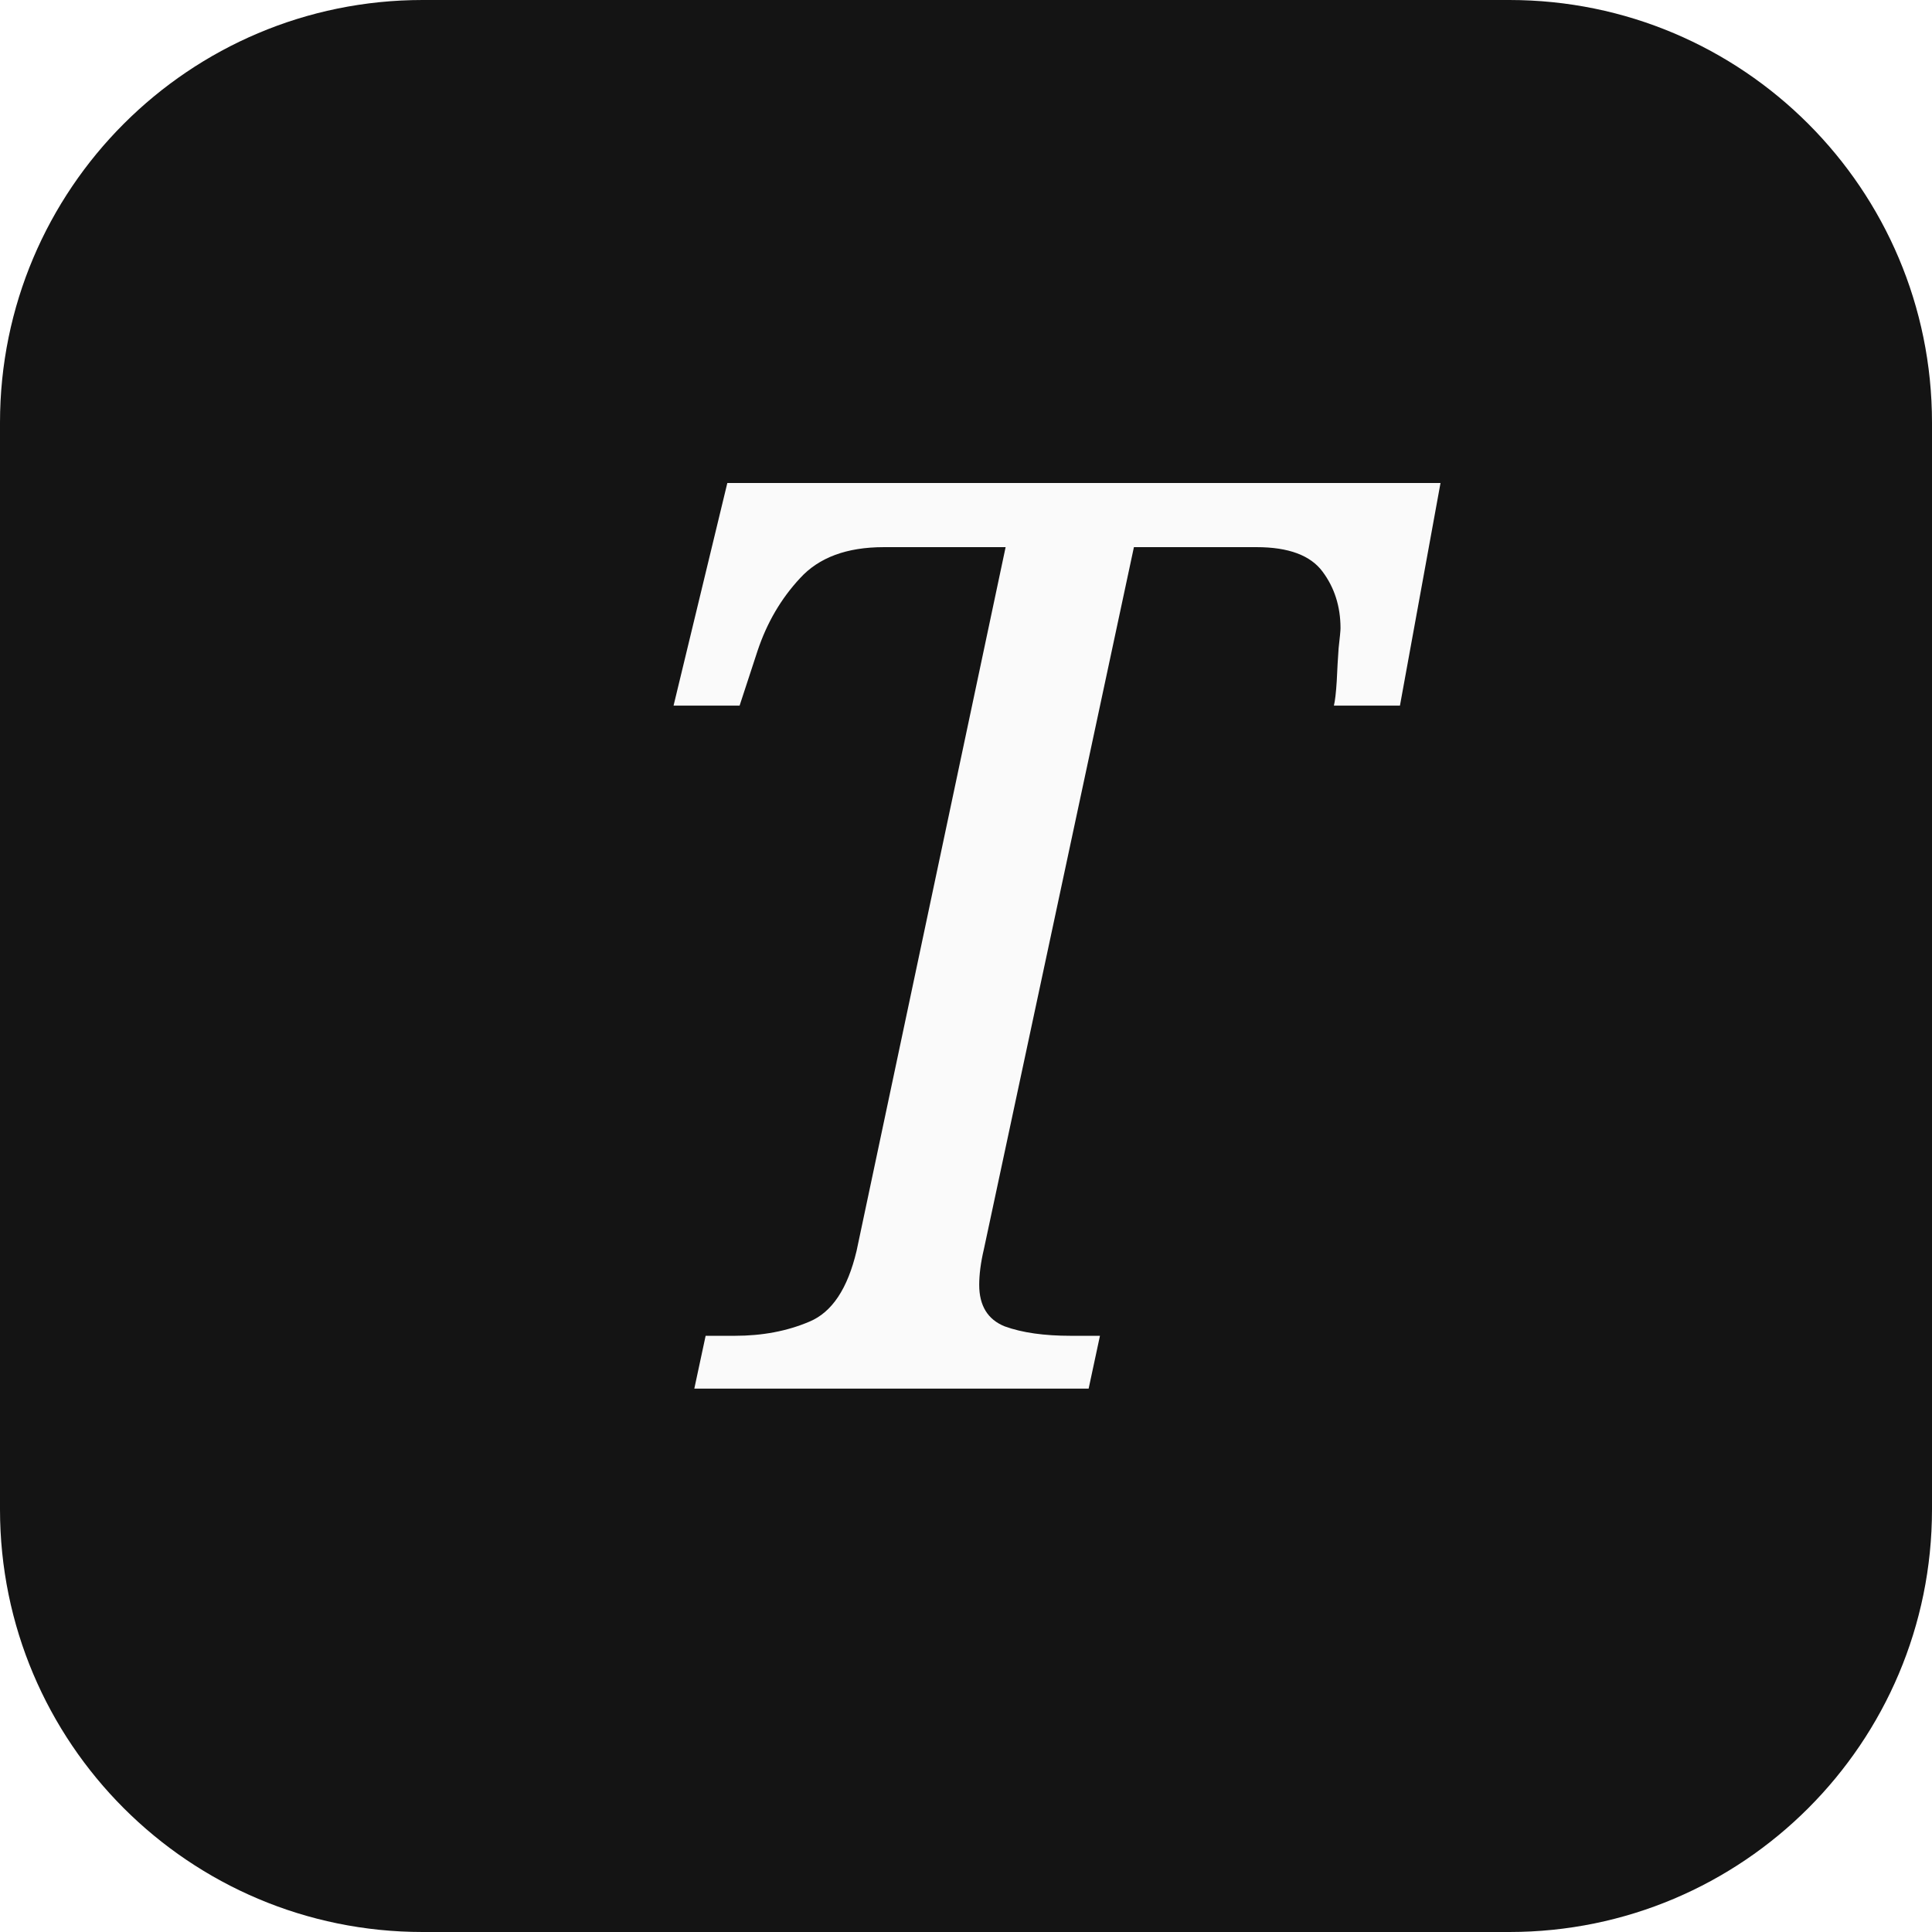
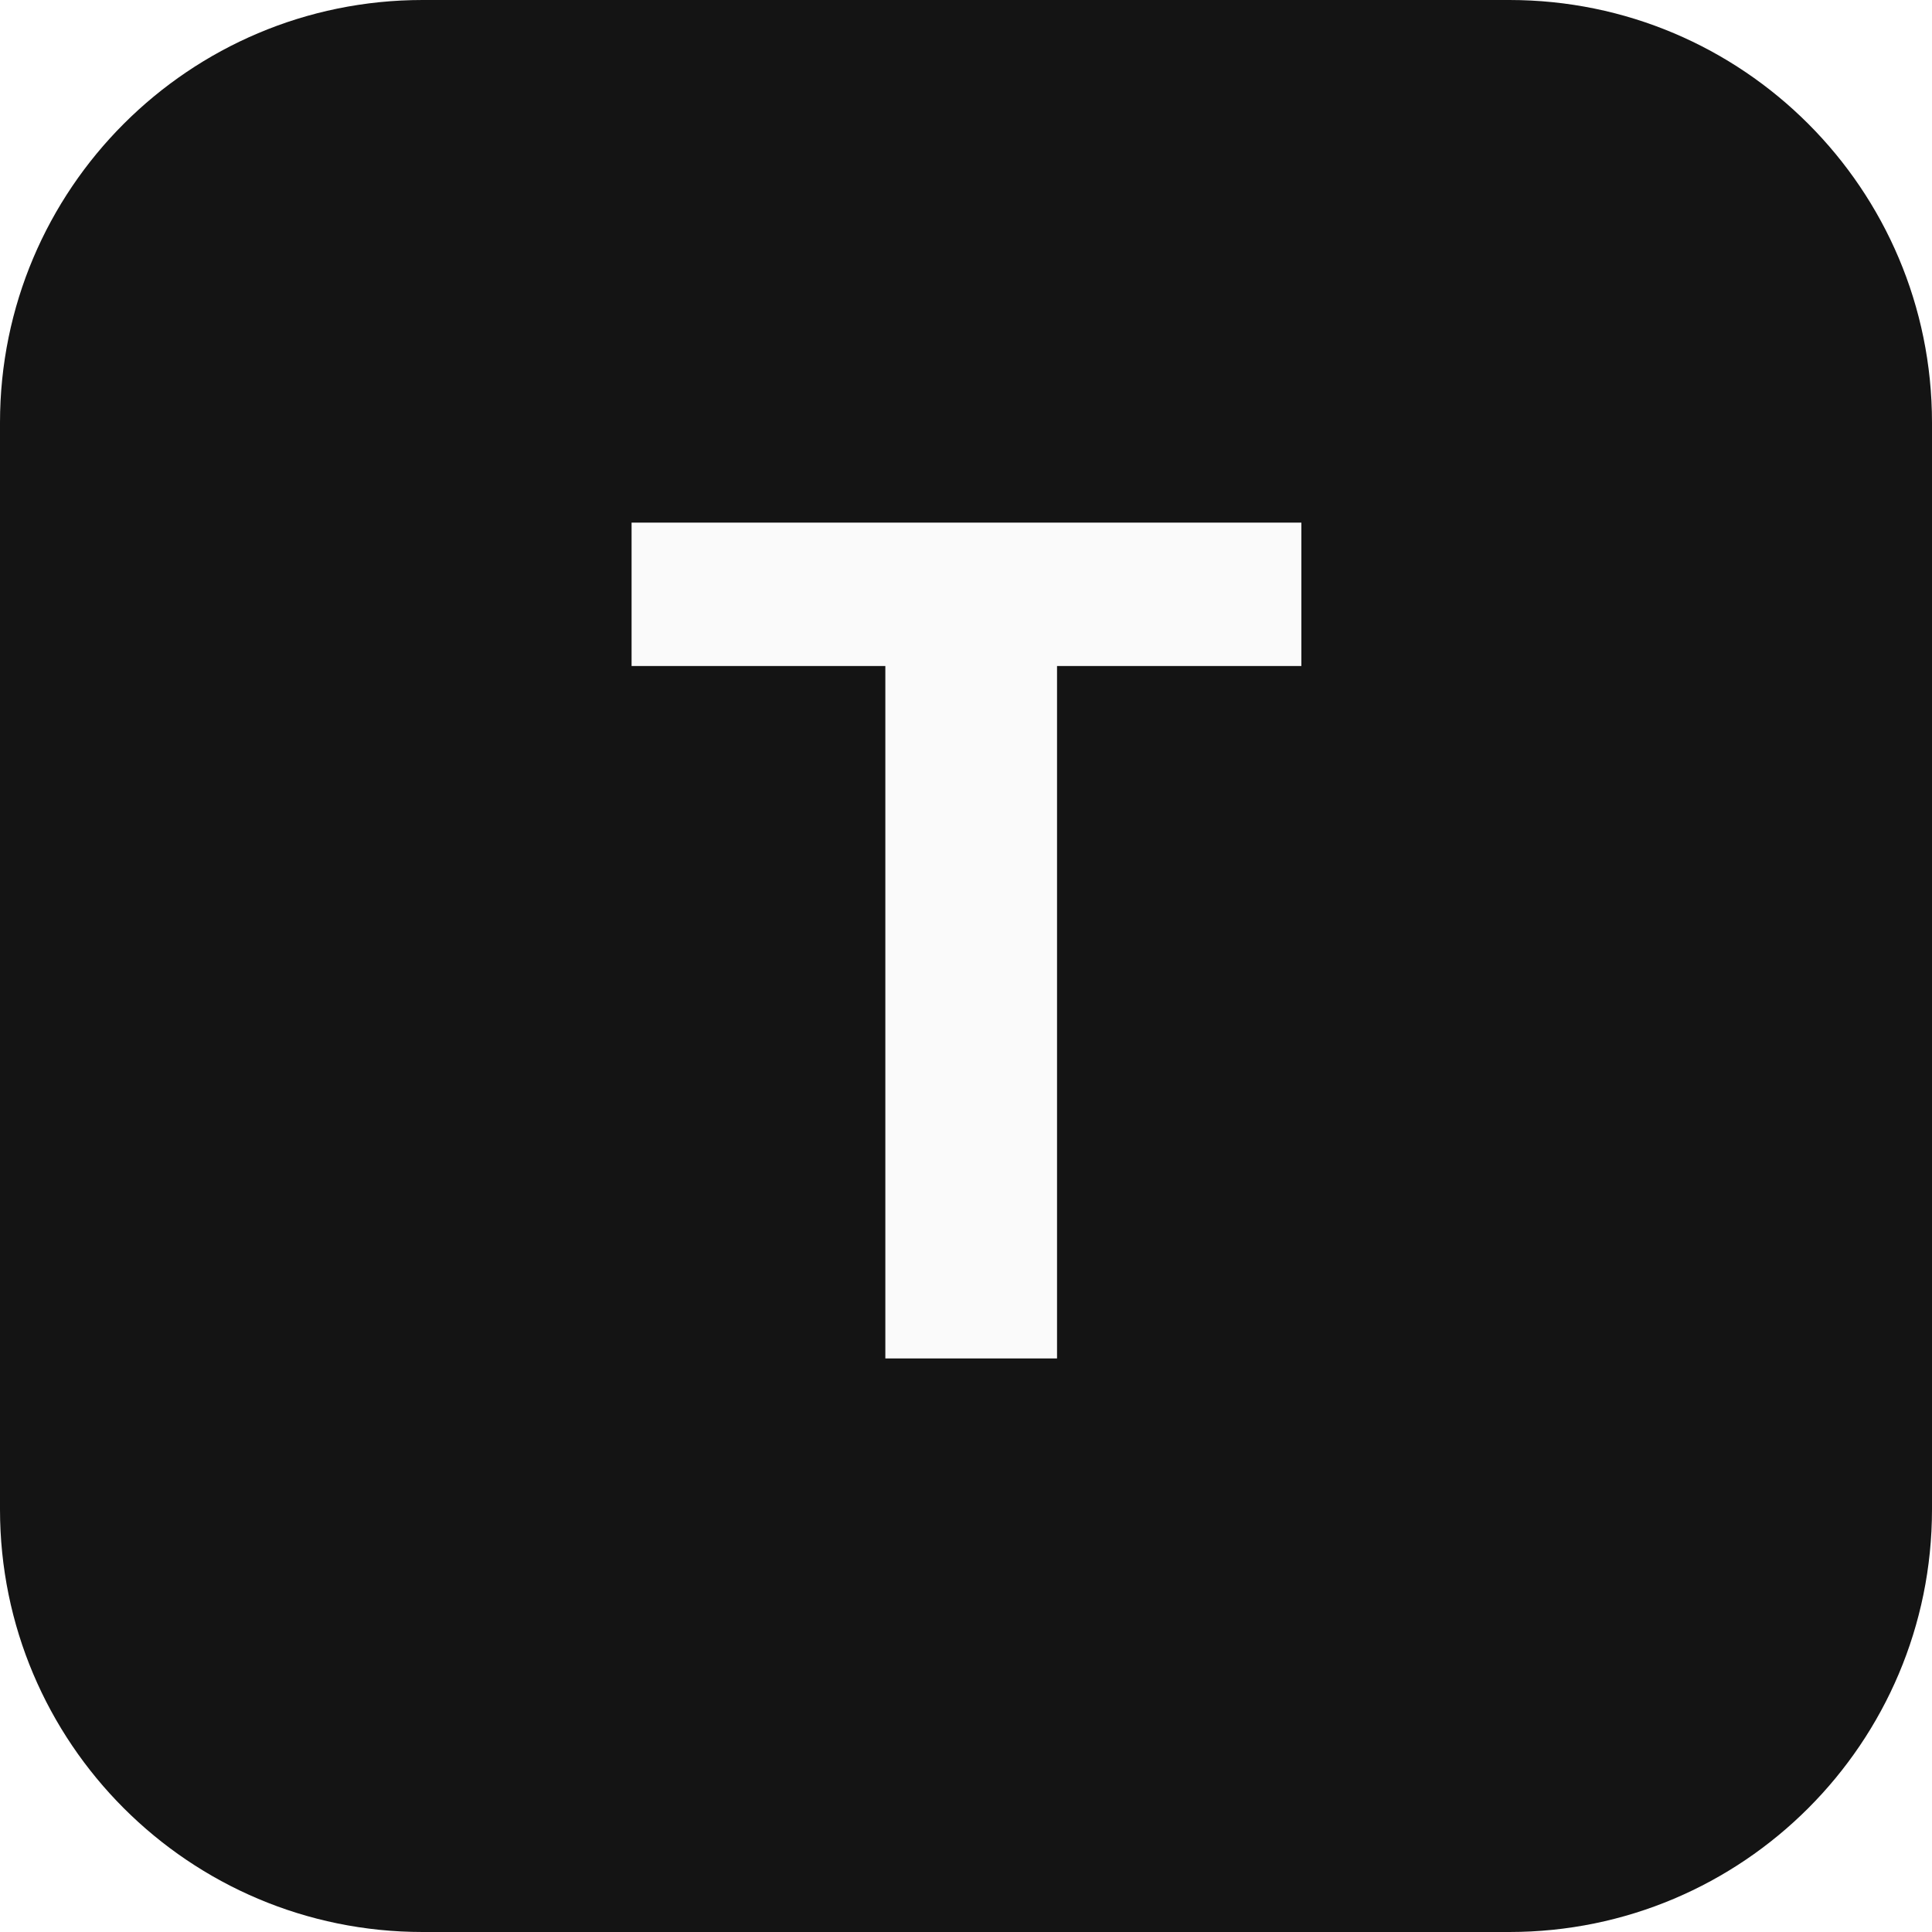
<svg xmlns="http://www.w3.org/2000/svg" viewBox="0 0 32 32">
  <rect width="32" height="32" rx="7" fill="#141414" />
-   <text x="16" y="23" text-anchor="middle" font-family="Georgia, serif" font-style="italic" font-size="21" fill="#fafafa">T</text>
+   <text x="16" y="22.5" text-anchor="middle" font-family="Helvetica, Arial, sans-serif" font-weight="700" font-size="19" letter-spacing="-1" fill="#fafafa">T</text>
</svg>
